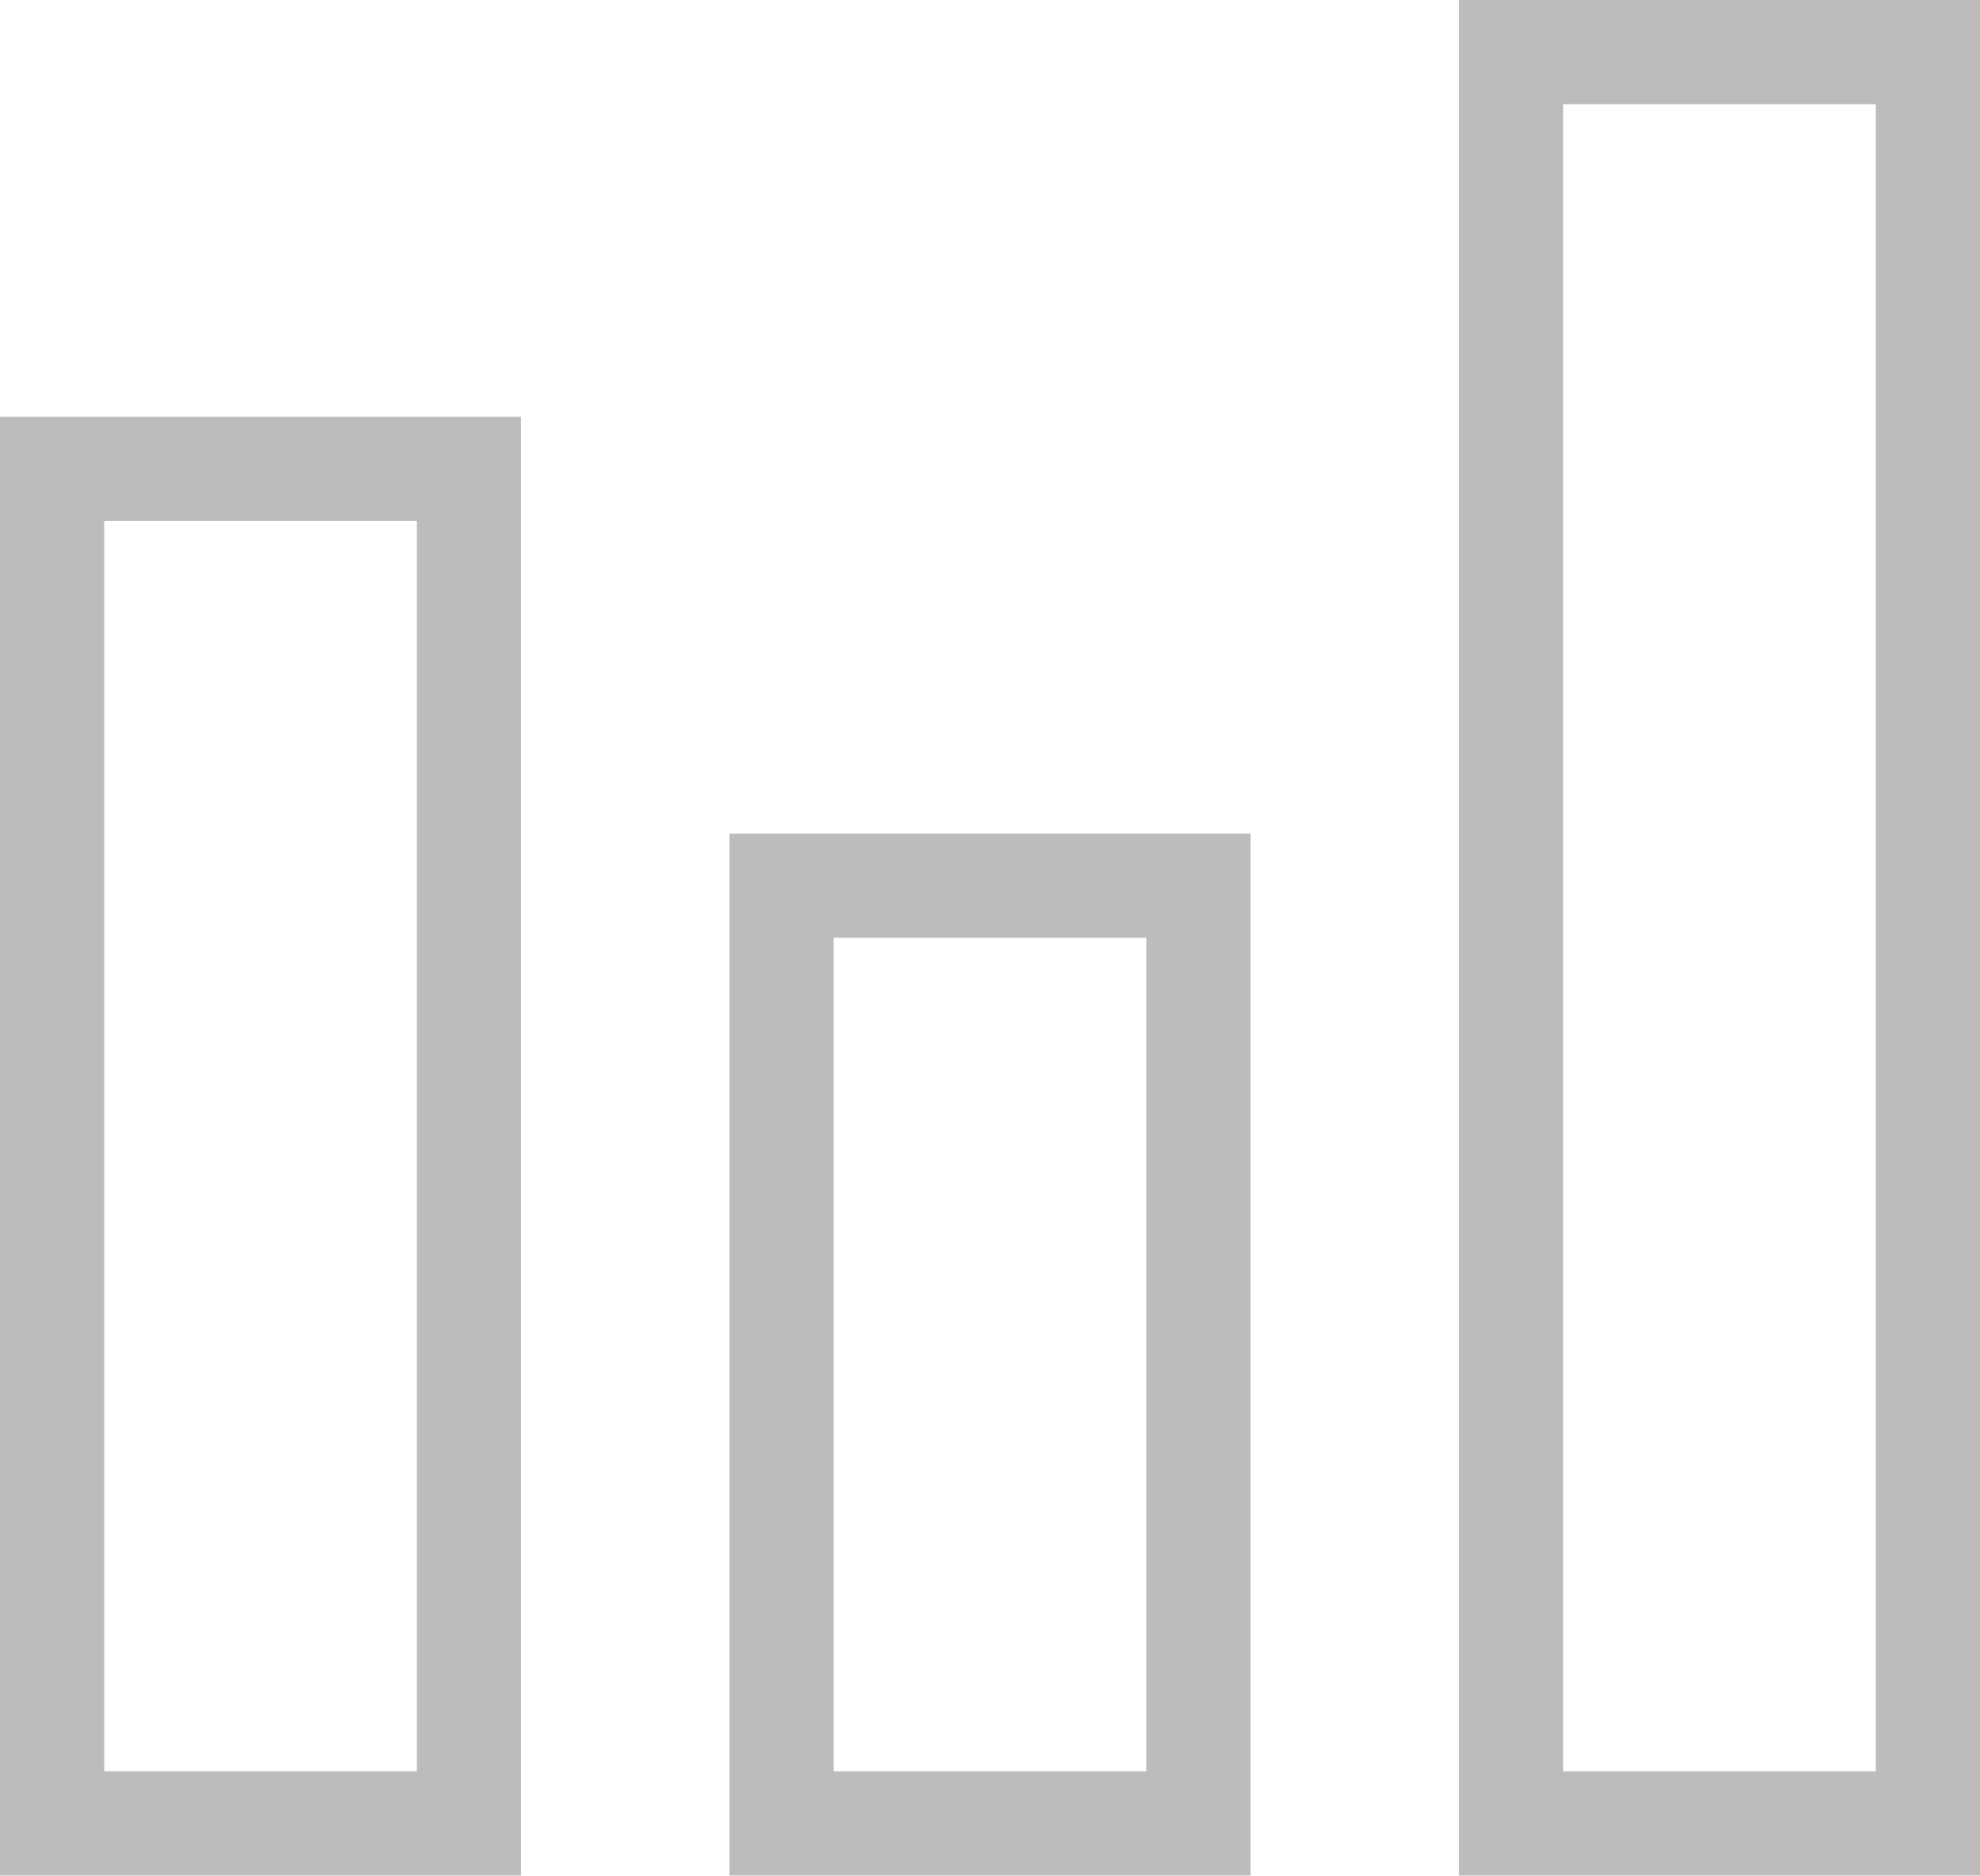
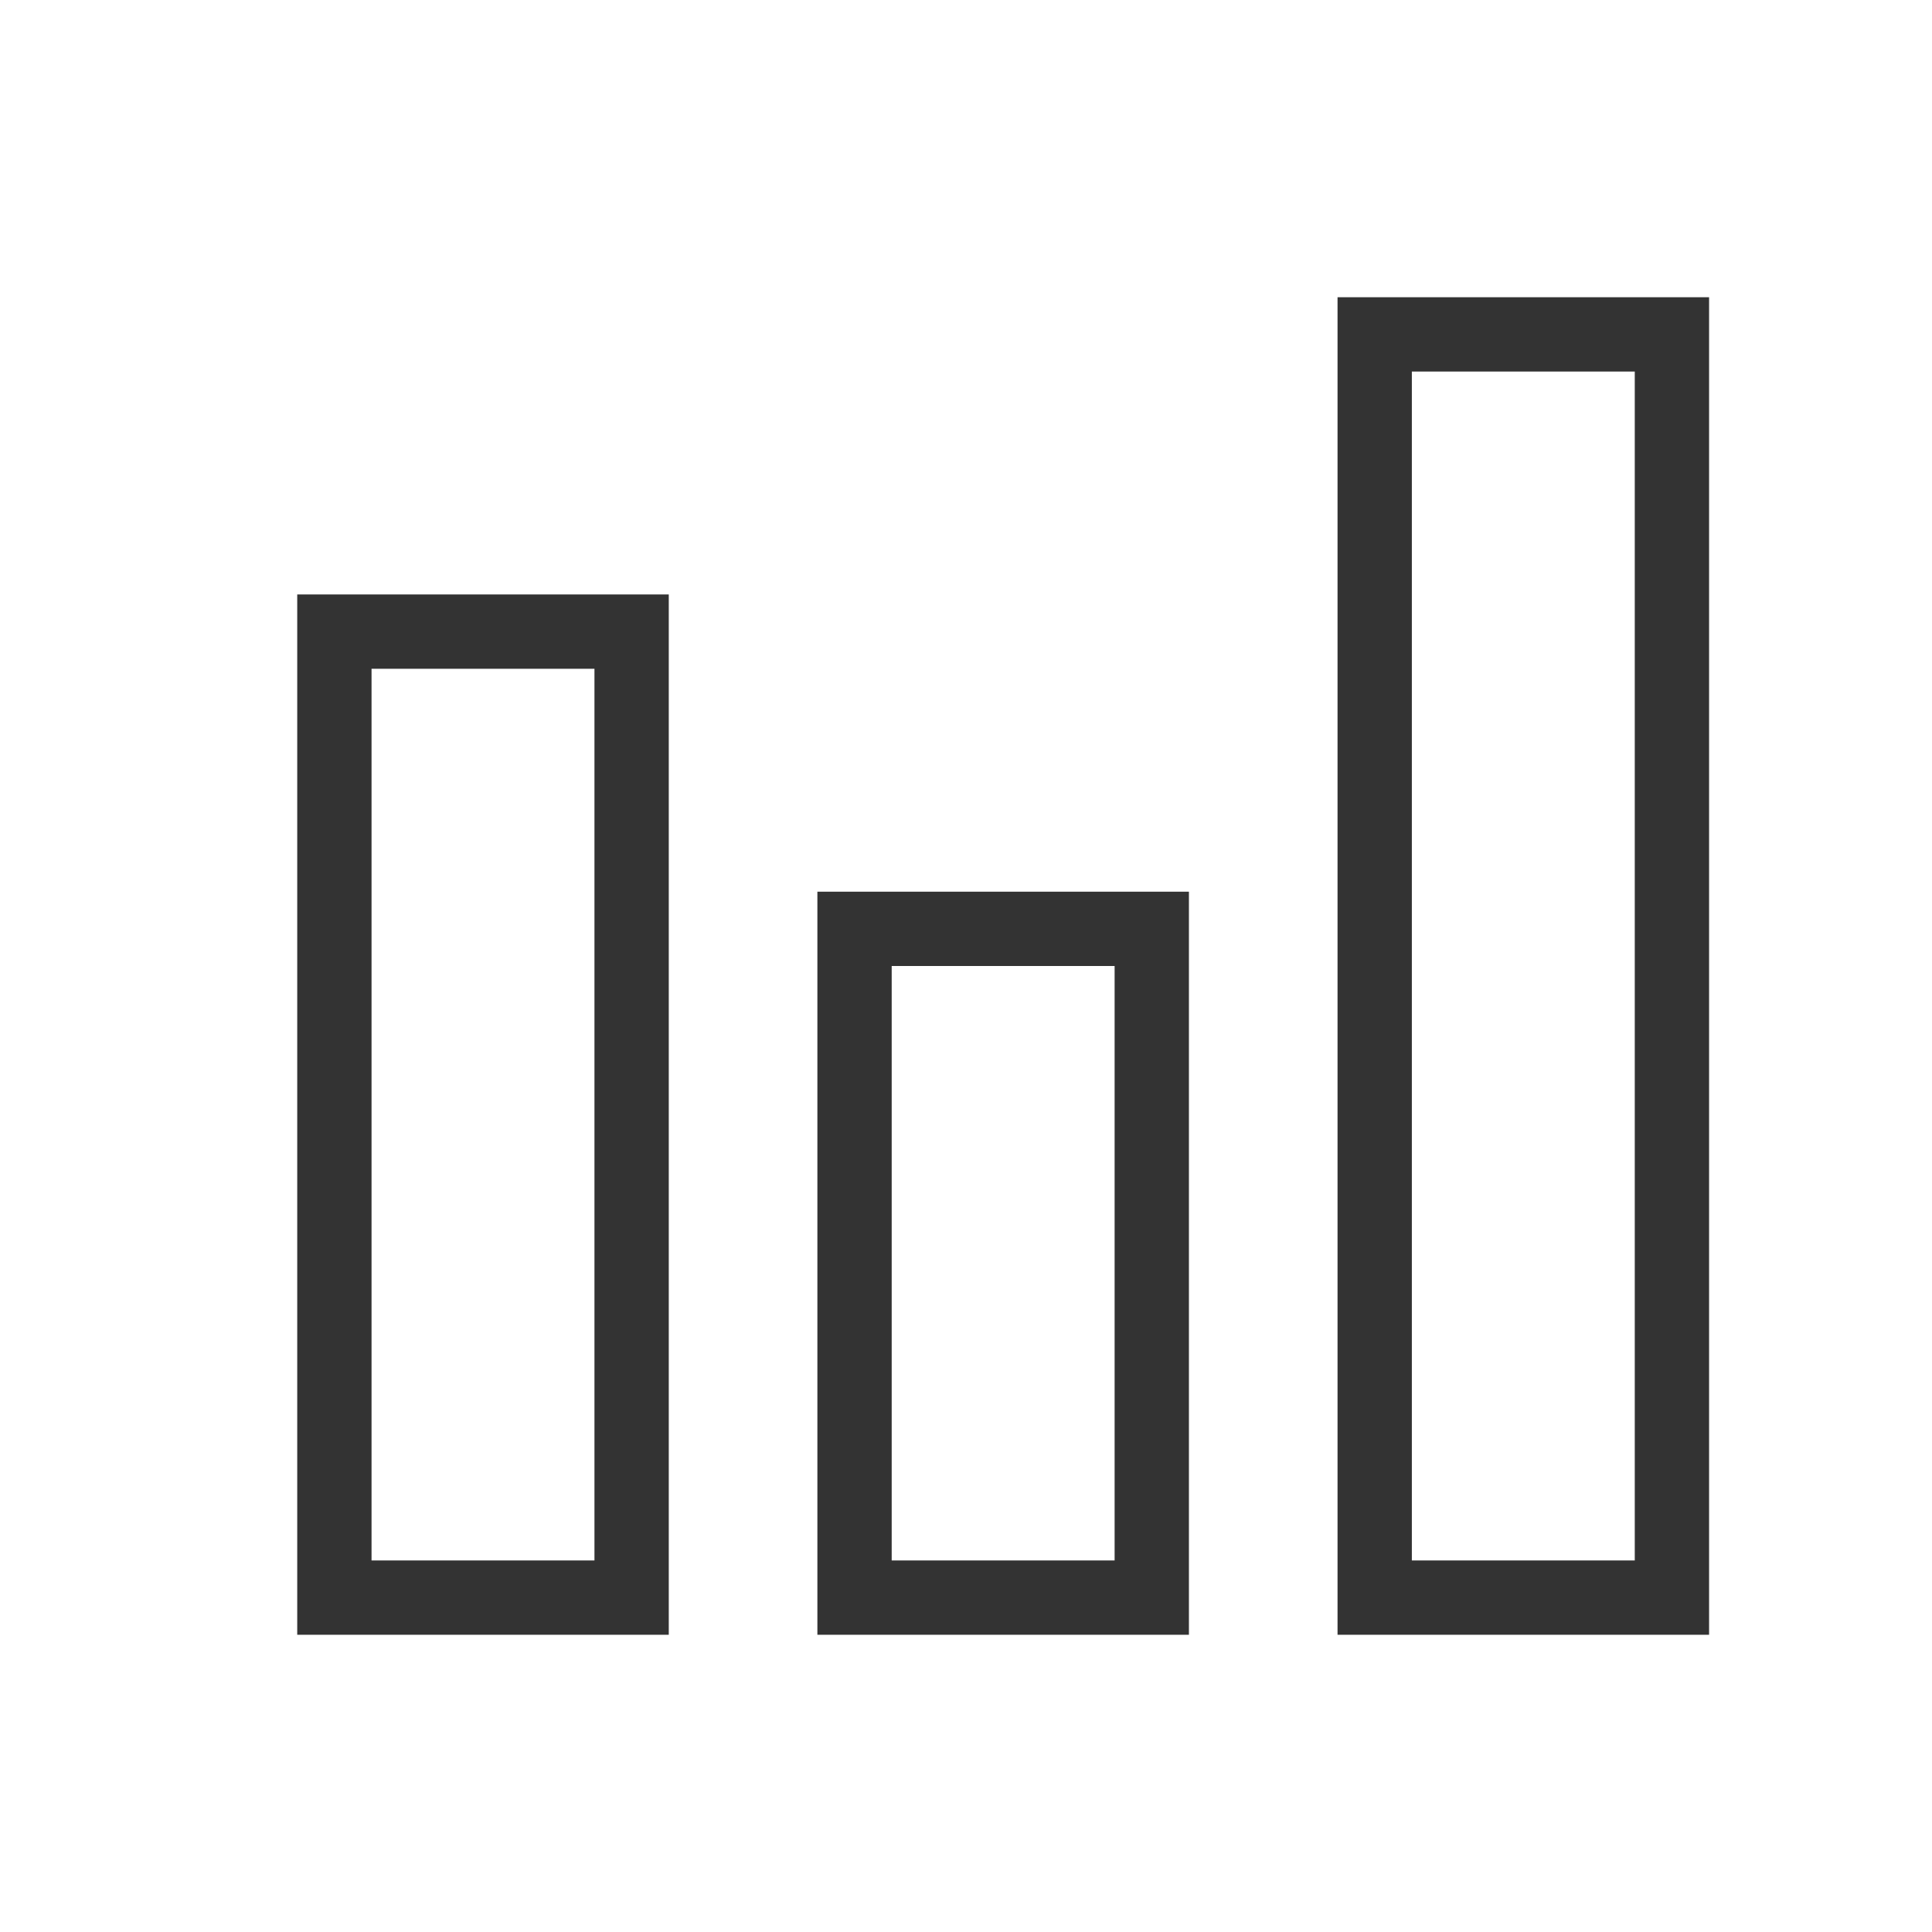
- <svg xmlns="http://www.w3.org/2000/svg" width="19" height="18" viewBox="0 0 19 18" fill="none">
-   <path d="M0.5 17.5V4.5H4.5V17.5H0.5Z" stroke="#BCBCBC" />
-   <path d="M7.5 17.5V8.5H11.5V17.5H7.5Z" stroke="#BCBCBC" />
-   <path d="M14.5 17.5V0.5H18.5V17.5H14.5Z" stroke="#BCBCBC" />
+ <svg xmlns="http://www.w3.org/2000/svg" width="26" height="26" viewBox="0 0 26 26" fill="none">
+   <path d="M4.5 21.5V8.5H8.5V21.5H4.5Z" stroke="#333333" />
+   <path d="M11.5 21.5V12.5H15.5V21.5H11.5Z" stroke="#333333" />
+   <path d="M18.5 21.5V4.5H22.5V21.5H18.5Z" stroke="#333333" />
</svg>
